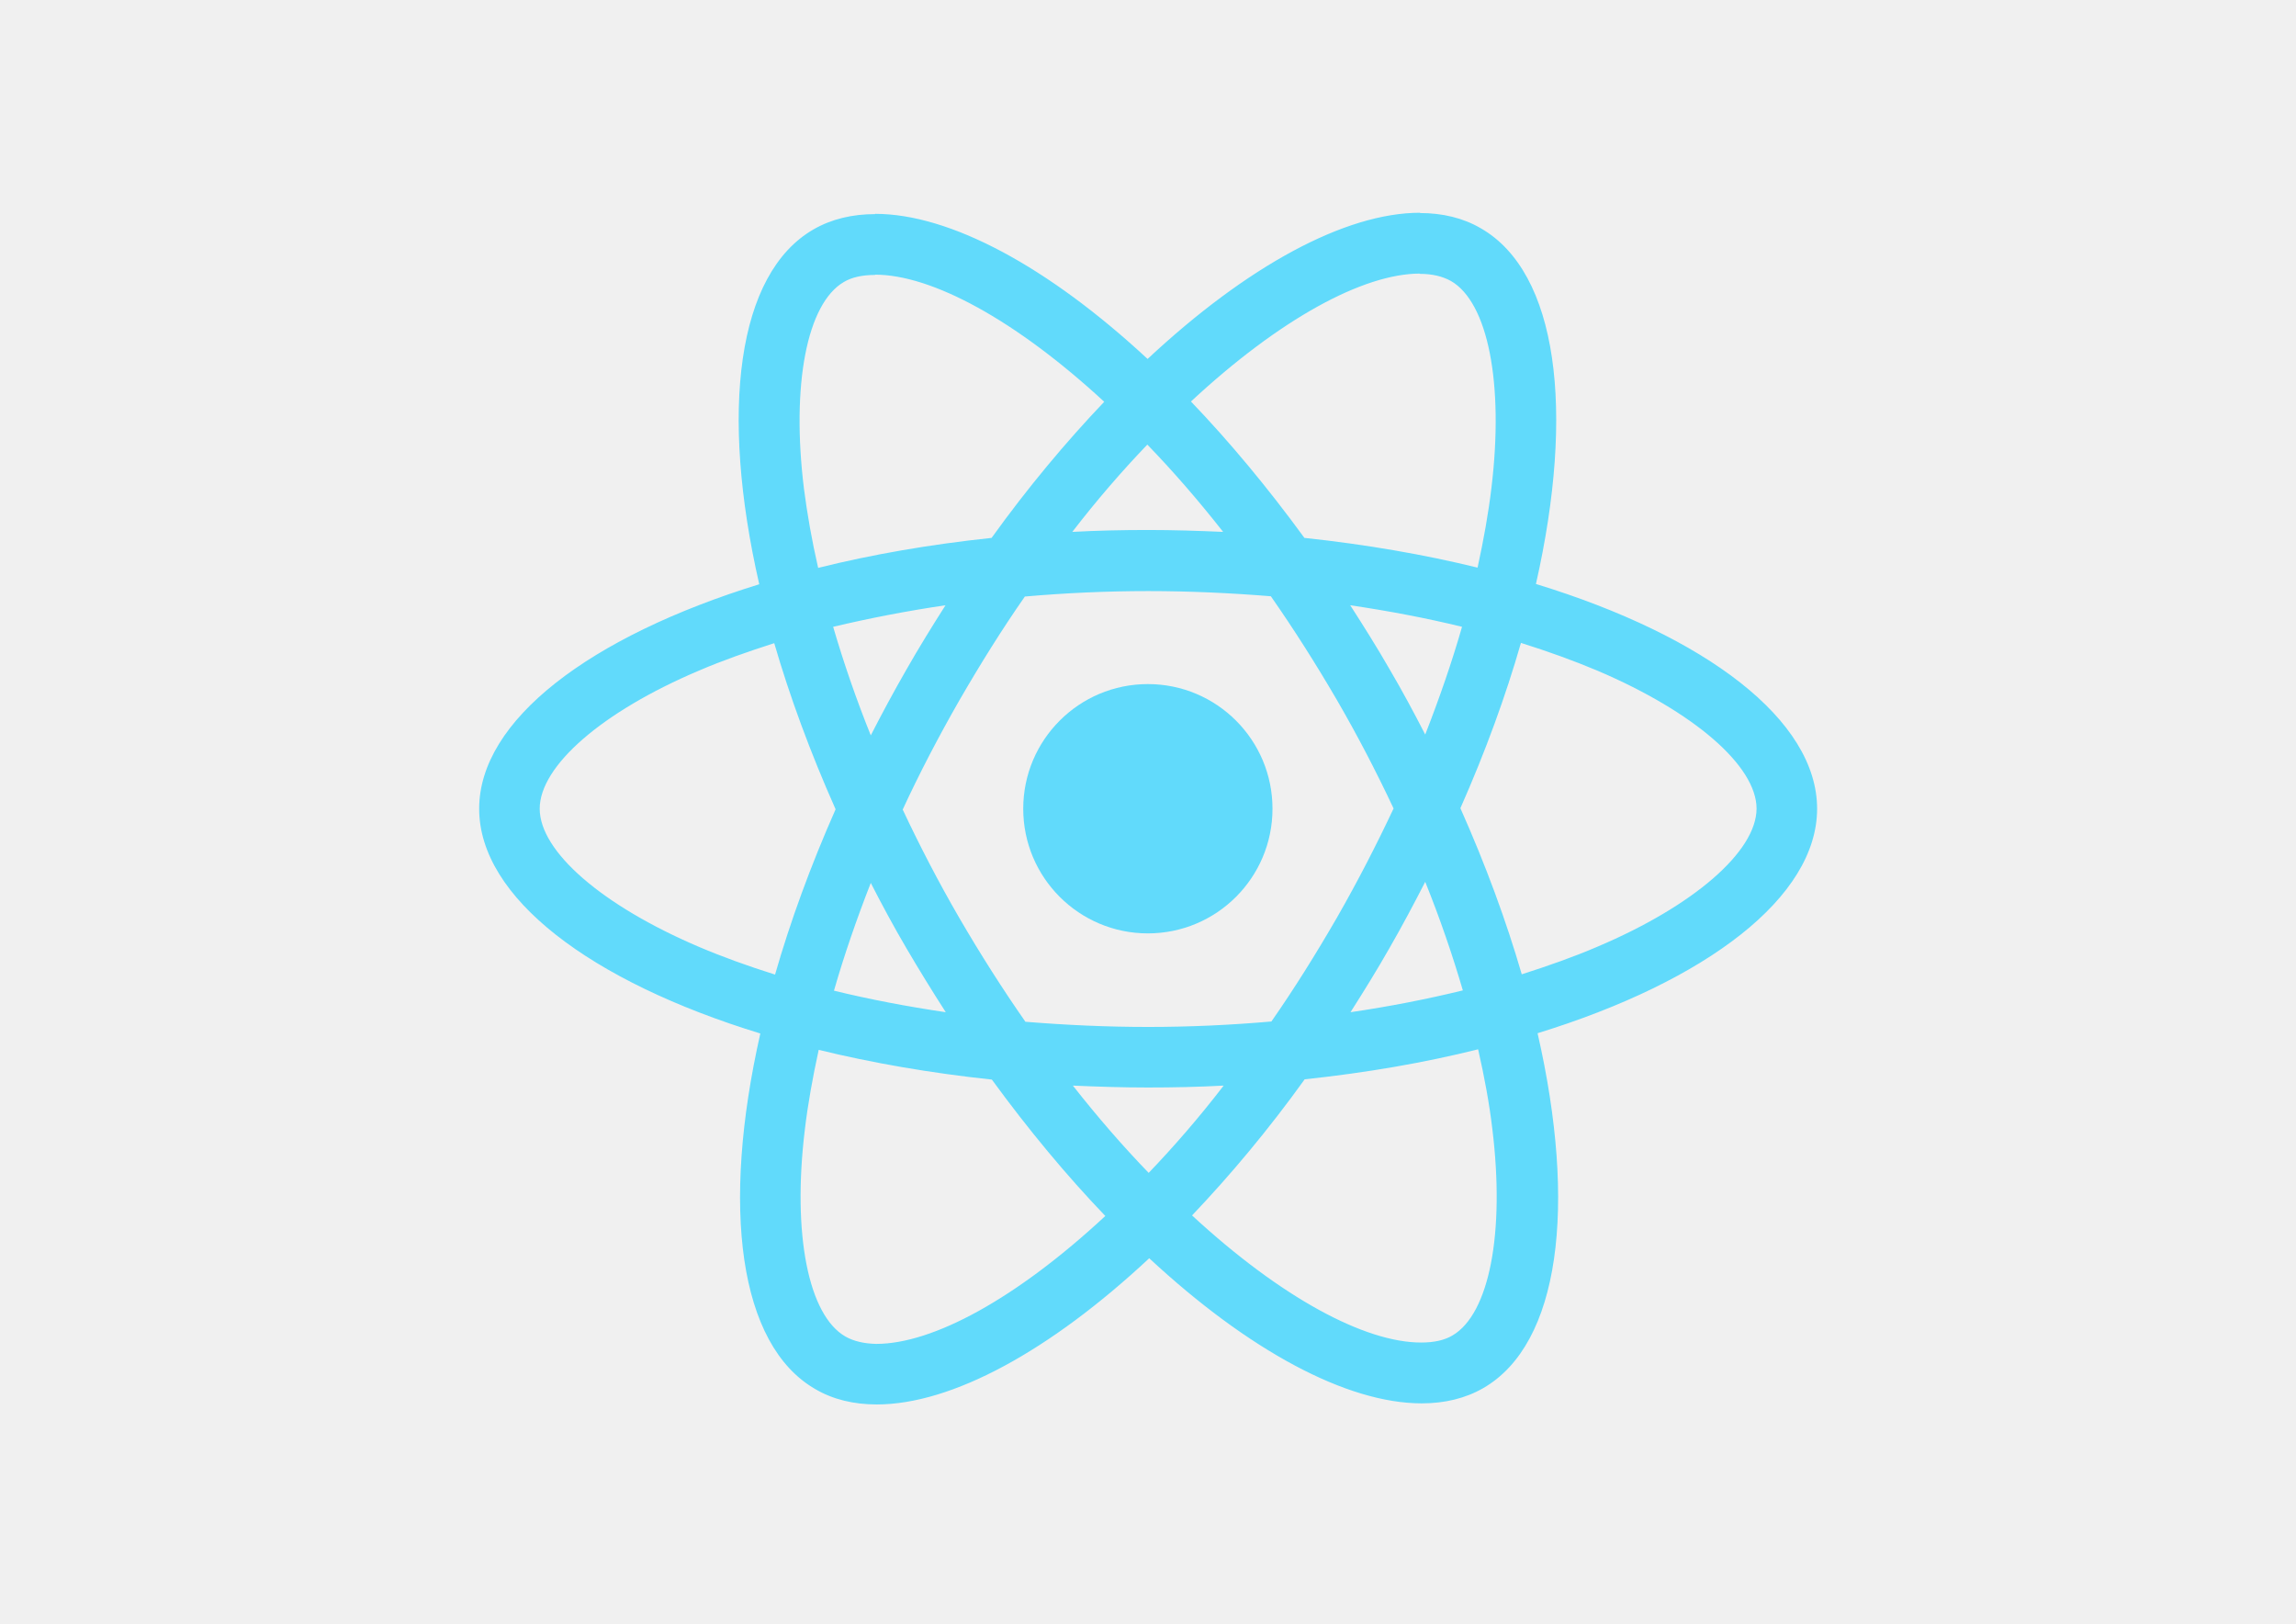
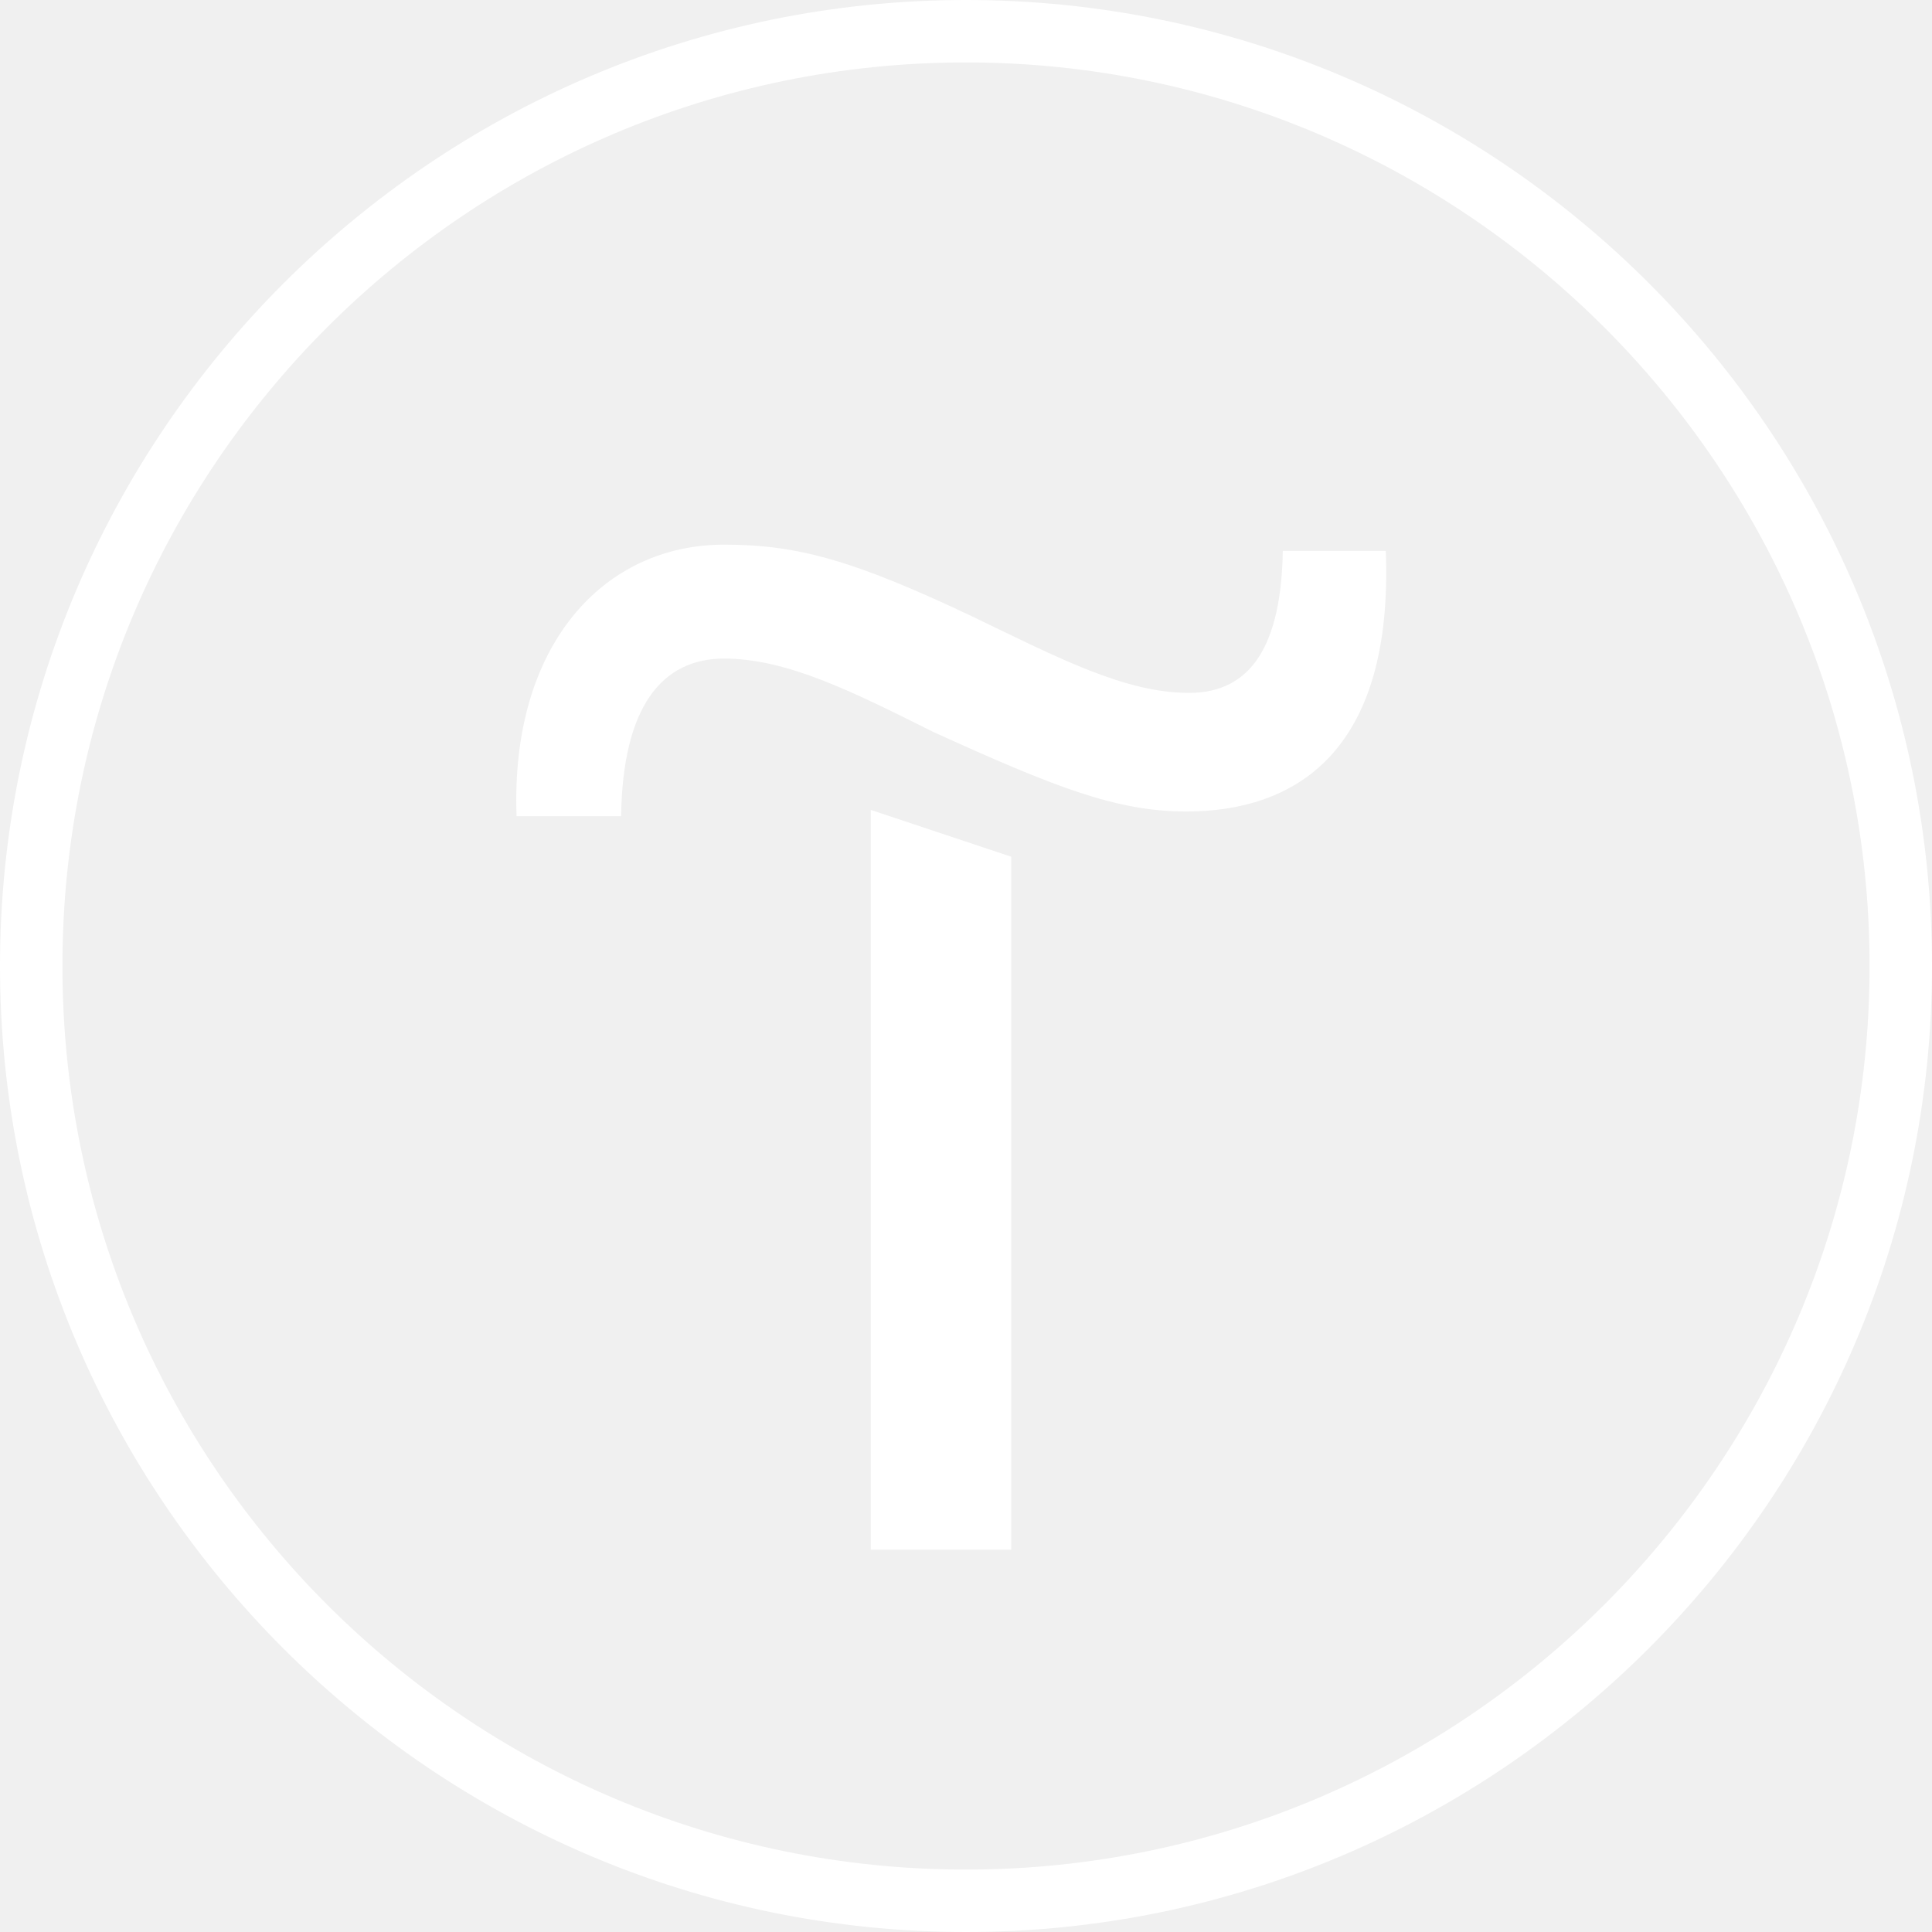
- <svg xmlns="http://www.w3.org/2000/svg" viewBox="0 0 841.9 595.3">
-   <g fill="#61DAFB">
-     <path d="M666.3 296.5c0-32.5-40.7-63.3-103.1-82.4 14.4-63.6 8-114.2-20.2-130.4-6.5-3.8-14.1-5.6-22.4-5.6v22.3c4.6 0 8.3.9 11.4 2.6 13.6 7.8 19.5 37.5 14.9 75.7-1.1 9.4-2.9 19.3-5.1 29.4-19.6-4.8-41-8.5-63.5-10.9-13.5-18.5-27.5-35.3-41.6-50 32.6-30.3 63.2-46.9 84-46.9V78c-27.5 0-63.5 19.6-99.9 53.6-36.4-33.8-72.4-53.2-99.9-53.2v22.3c20.7 0 51.4 16.5 84 46.6-14 14.7-28 31.4-41.3 49.9-22.6 2.4-44 6.1-63.6 11-2.3-10-4-19.7-5.2-29-4.7-38.2 1.1-67.9 14.6-75.8 3-1.8 6.9-2.6 11.5-2.6V78.5c-8.4 0-16 1.8-22.6 5.6-28.1 16.2-34.4 66.7-19.9 130.1-62.2 19.2-102.7 49.9-102.7 82.3 0 32.5 40.7 63.3 103.1 82.4-14.4 63.6-8 114.2 20.2 130.4 6.5 3.8 14.1 5.6 22.5 5.6 27.5 0 63.5-19.6 99.9-53.6 36.4 33.8 72.4 53.2 99.9 53.2 8.4 0 16-1.8 22.6-5.6 28.1-16.2 34.4-66.7 19.9-130.1 62-19.1 102.5-49.9 102.5-82.3zm-130.2-66.7c-3.7 12.9-8.3 26.2-13.5 39.5-4.1-8-8.4-16-13.1-24-4.6-8-9.5-15.8-14.4-23.4 14.2 2.1 27.9 4.7 41 7.9zm-45.8 106.5c-7.8 13.5-15.8 26.3-24.1 38.2-14.9 1.3-30 2-45.2 2-15.1 0-30.2-.7-45-1.9-8.3-11.9-16.4-24.6-24.2-38-7.6-13.1-14.5-26.4-20.8-39.8 6.2-13.4 13.2-26.8 20.7-39.9 7.8-13.5 15.8-26.3 24.1-38.2 14.9-1.3 30-2 45.2-2 15.1 0 30.2.7 45 1.9 8.3 11.9 16.4 24.6 24.2 38 7.6 13.1 14.5 26.4 20.8 39.8-6.3 13.4-13.2 26.8-20.7 39.9zm32.3-13c5.4 13.4 10 26.8 13.8 39.8-13.1 3.2-26.9 5.9-41.2 8 4.9-7.7 9.8-15.6 14.4-23.7 4.6-8 8.9-16.1 13-24.1zM421.2 430c-9.3-9.6-18.6-20.3-27.8-32 9 .4 18.2.7 27.5.7 9.4 0 18.7-.2 27.8-.7-9 11.7-18.3 22.4-27.5 32zm-74.4-58.9c-14.2-2.1-27.9-4.7-41-7.9 3.7-12.9 8.3-26.2 13.5-39.5 4.1 8 8.4 16 13.1 24 4.7 8 9.5 15.8 14.4 23.4zM420.7 163c9.3 9.6 18.6 20.3 27.8 32-9-.4-18.2-.7-27.5-.7-9.4 0-18.7.2-27.8.7 9-11.7 18.3-22.4 27.5-32zm-74 58.9c-4.9 7.7-9.8 15.6-14.4 23.7-4.6 8-8.9 16-13 24-5.4-13.4-10-26.8-13.8-39.8 13.1-3.1 26.9-5.8 41.2-7.9zm-90.5 125.2c-35.4-15.1-58.3-34.9-58.3-50.6 0-15.7 22.9-35.6 58.3-50.6 8.6-3.7 18-7 27.7-10.1 5.7 19.6 13.2 40 22.5 60.9-9.2 20.8-16.6 41.1-22.2 60.6-9.9-3.1-19.3-6.5-28-10.2zM310 490c-13.6-7.8-19.5-37.5-14.9-75.7 1.1-9.4 2.9-19.3 5.1-29.4 19.6 4.8 41 8.5 63.5 10.9 13.5 18.5 27.5 35.3 41.6 50-32.6 30.3-63.2 46.9-84 46.9-4.5-.1-8.3-1-11.3-2.7zm237.2-76.2c4.7 38.2-1.1 67.9-14.6 75.8-3 1.8-6.9 2.6-11.5 2.6-20.7 0-51.4-16.5-84-46.6 14-14.7 28-31.4 41.3-49.9 22.6-2.4 44-6.1 63.6-11 2.3 10.1 4.1 19.8 5.2 29.1zm38.5-66.7c-8.6 3.7-18 7-27.7 10.1-5.7-19.6-13.2-40-22.5-60.9 9.2-20.8 16.6-41.1 22.2-60.6 9.9 3.1 19.3 6.5 28.1 10.2 35.4 15.1 58.3 34.9 58.3 50.6-.1 15.7-23 35.6-58.4 50.6zM320.8 78.4z" />
-     <circle cx="420.9" cy="296.5" r="45.7" />
-     <path d="M520.5 78.1z" />
+ <svg xmlns="http://www.w3.org/2000/svg" version="1.1" id="Шар_1" x="0px" y="0px" viewBox="0 0 123.8 123.8" enable-background="new 0 0 123.8 123.8" xml:space="preserve" style="fill: burlywood;color: beige;">
+   <g>
+     <polygon points="55.8,99.3 64.8,99.3 64.8,54.9 55.8,51.9  " fill="#fff" />
+     <path d="M82.2,35.3c-0.1,6-2,9.1-6,9.1c-4.1,0-8.3-2.2-13.9-4.9c-7.6-3.6-11.2-4.6-15.9-4.6   c-7.7,0-13.7,6.4-13.3,17.4h6.7c0.1-7,2.6-10.1,6.6-10.1c4,0,8.2,2.1,13.4,4.7C67.5,50.4,71.5,52,76,52c6.9,0,13.3-3.7,12.8-16.7   H82.2z" fill="#fff" />
+     <path d="M61.9,0C27.8,0,0,27.8,0,61.9c0,34.1,27.8,61.9,61.9,61.9c34.1,0,61.9-27.8,61.9-61.9   C123.8,27.8,96.1,0,61.9,0z M61.9,119.8C30,119.8,4,93.9,4,61.9S30,4,61.9,4s57.9,26,57.9,57.9S93.8,119.8,61.9,119.8z" fill="#fff" />
  </g>
</svg>
